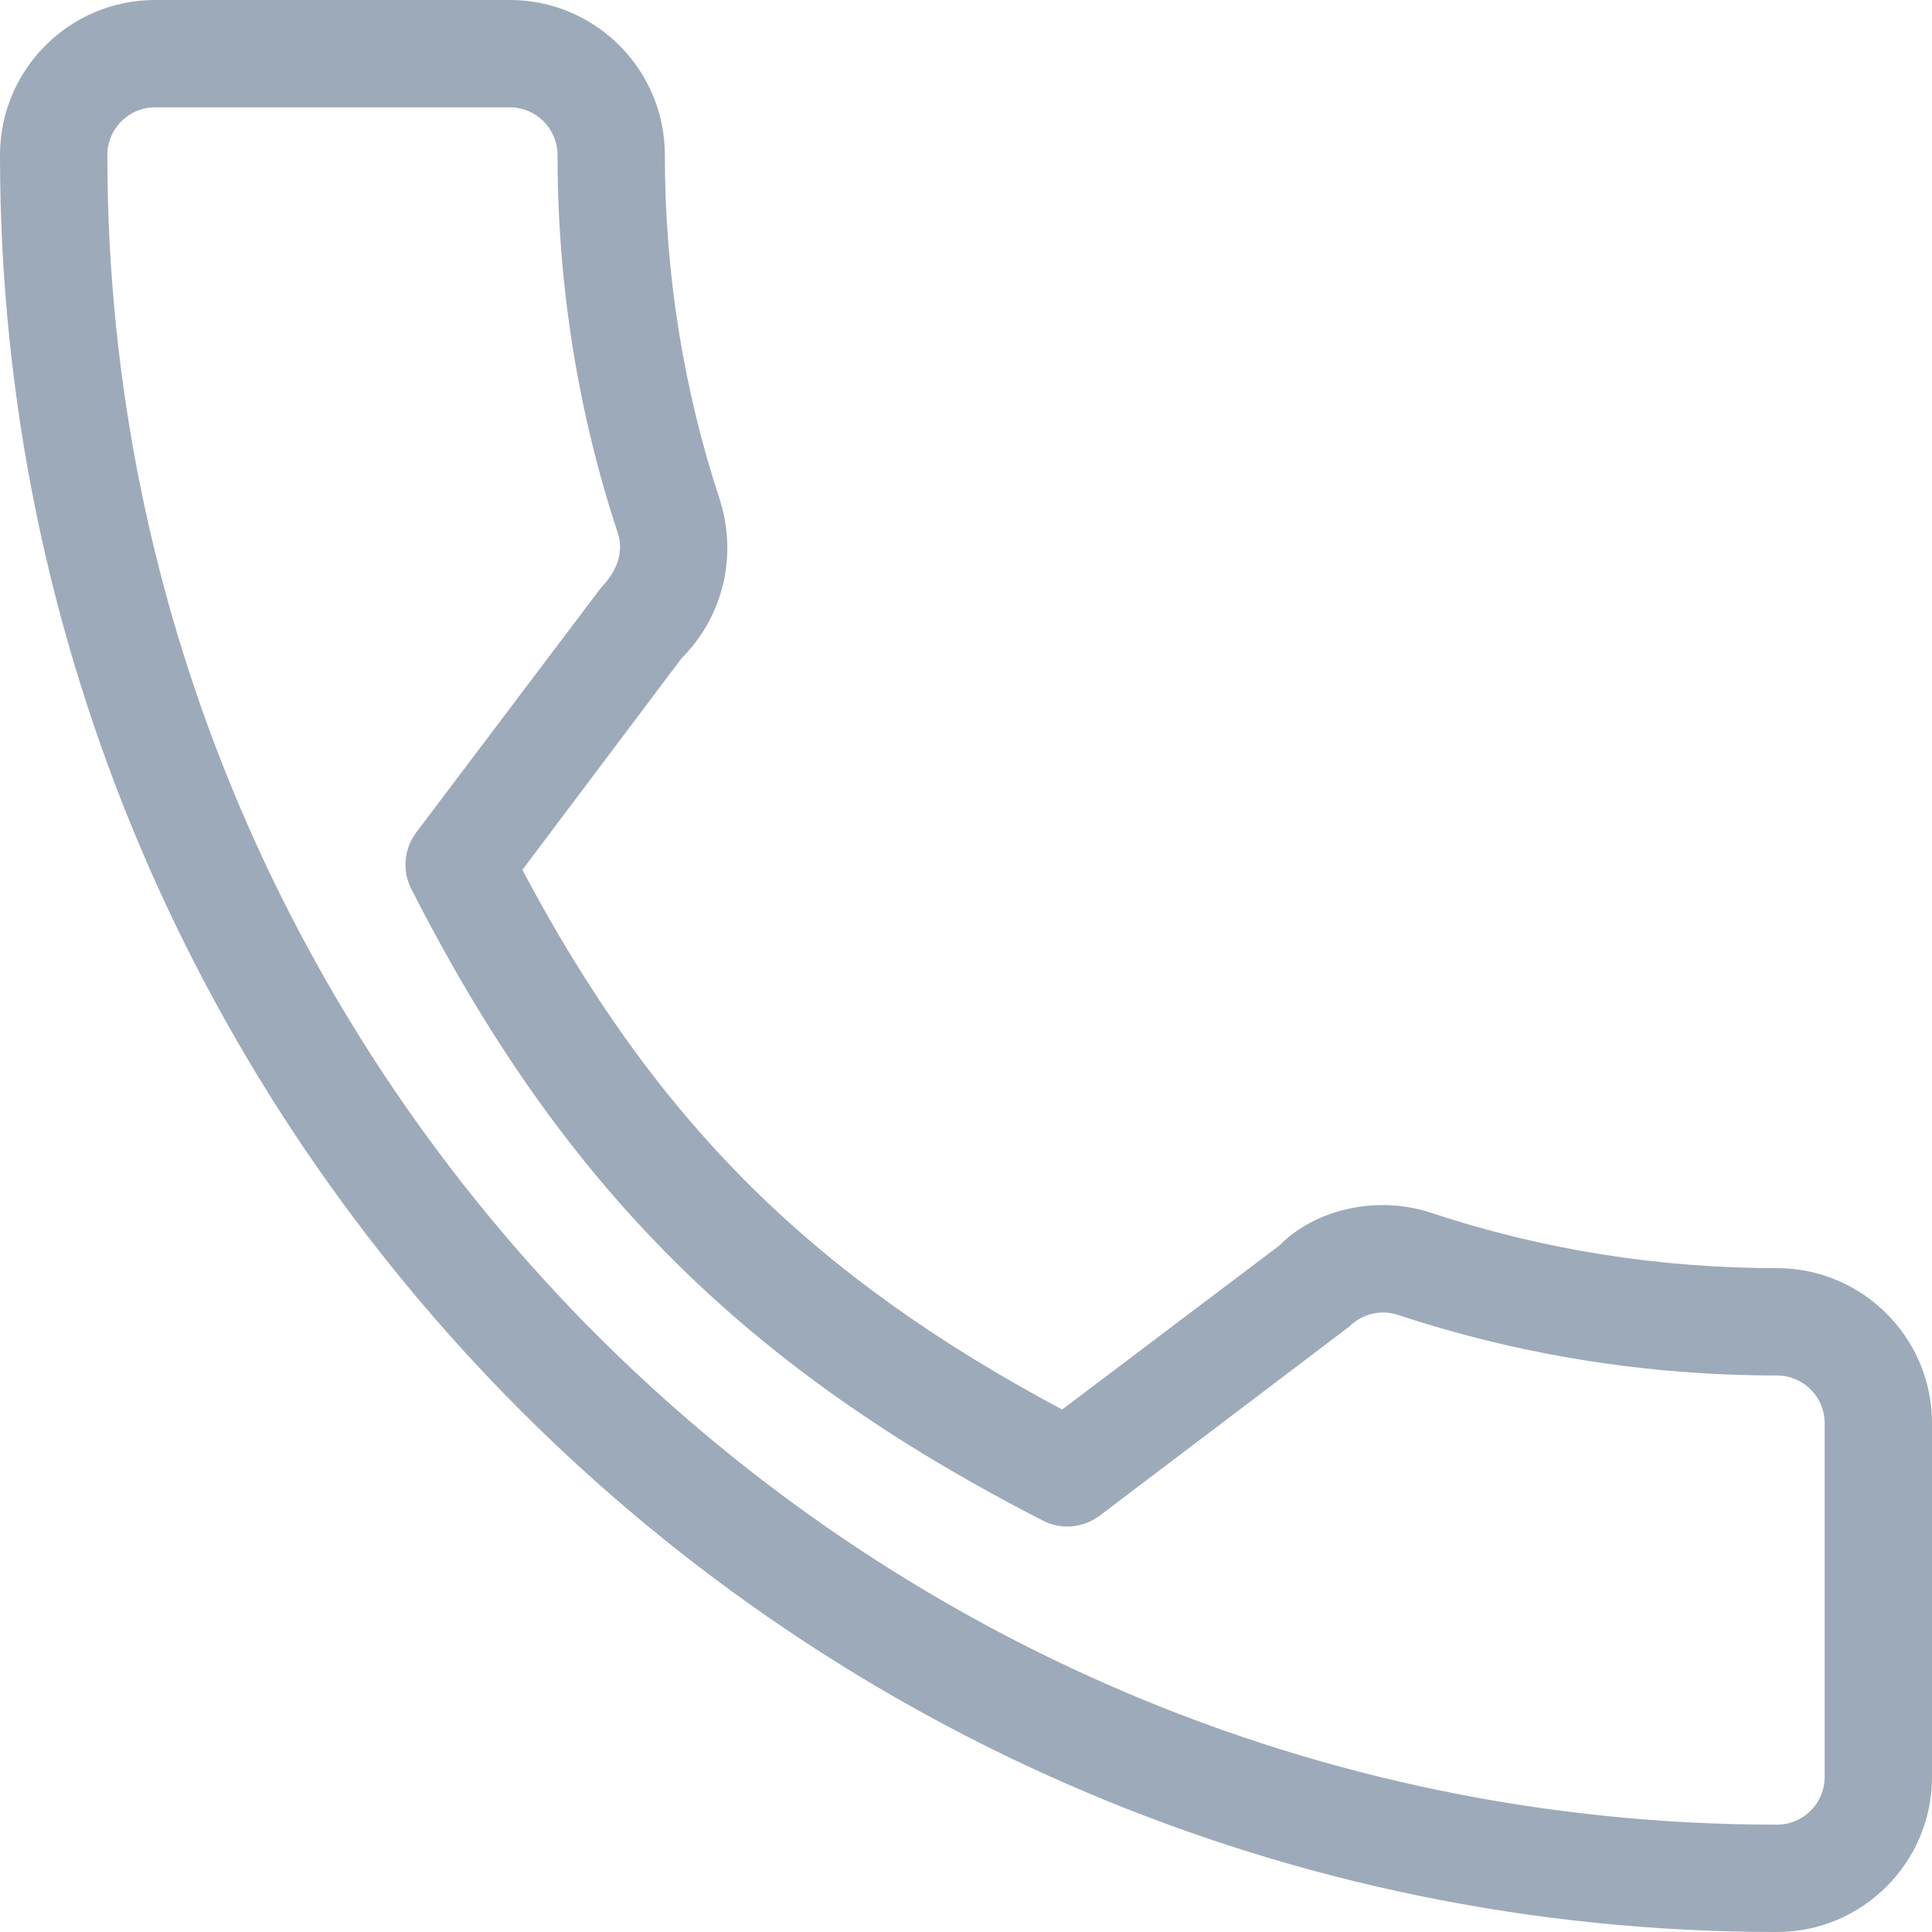
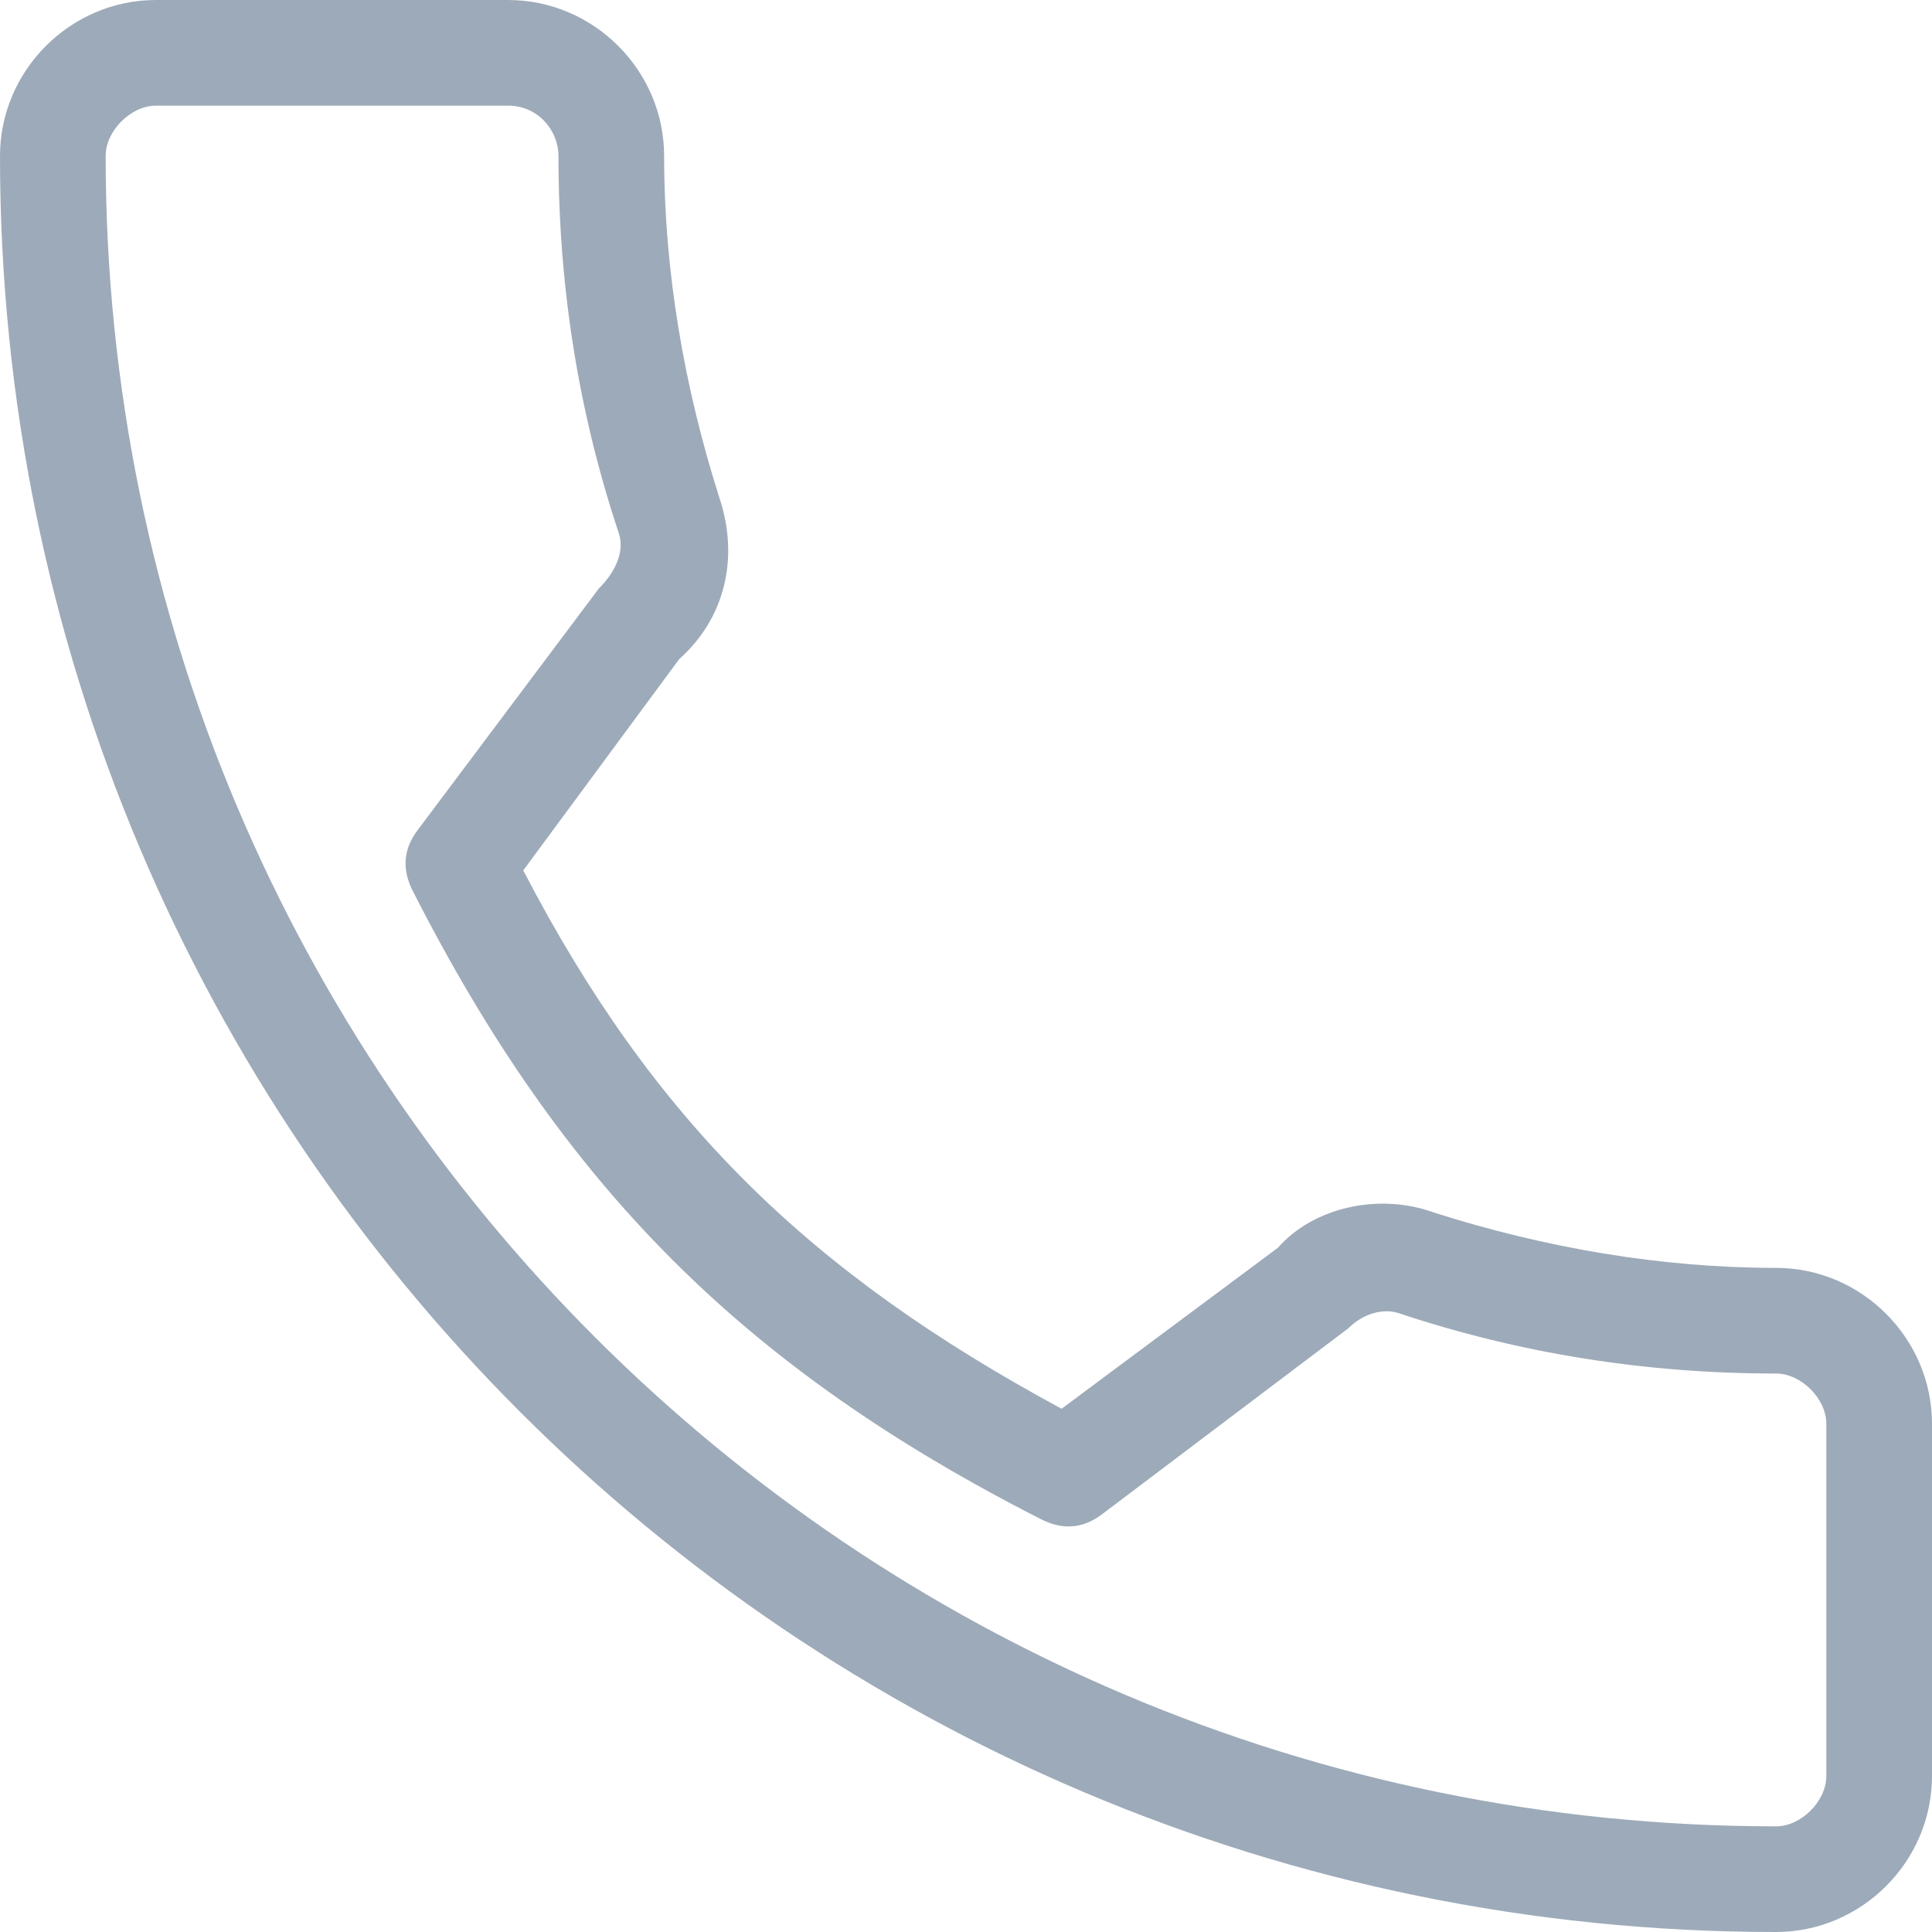
- <svg xmlns="http://www.w3.org/2000/svg" version="1.1" id="Layer_1" x="0px" y="0px" viewBox="0 0 384 384" style="enable-background:new 0 0 384 384;" xml:space="preserve">
-   <g>
-     <g>
-       <path fill="#9daab9" d="M353.188,252.052c-23.51,0-46.594-3.677-68.469-10.906c-10.906-3.719-23.323-0.833-30.438,6.417l-43.177,32.594       c-50.073-26.729-80.917-57.563-107.281-107.26l31.635-42.052c8.219-8.208,11.167-20.198,7.635-31.448       c-7.26-21.99-10.948-45.063-10.948-68.583C132.146,13.823,118.323,0,101.333,0H30.812C13.823,0,0,13.823,0,30.812       C0,225.563,158.438,384,353.188,384c16.99,0,30.813-13.823,30.813-30.813v-70.323C384,265.875,370.177,252.052,353.188,252.052z        M362.667,353.188c0,5.229-4.25,9.479-9.479,9.479c-182.99,0-331.854-148.865-331.854-331.854c0-5.229,4.25-9.479,9.479-9.479       h70.521c5.229,0,9.479,4.25,9.479,9.479c0,25.802,4.052,51.125,11.979,75.115c1.104,3.542,0.208,7.208-3.375,10.938L82.75,165.427       c-2.458,3.26-2.844,7.625-1,11.26c29.927,58.823,66.292,95.188,125.531,125.542c3.604,1.885,8.021,1.49,11.292-0.979       l49.677-37.635c2.51-2.51,6.271-3.406,9.667-2.25c24.156,7.979,49.479,12.021,75.271,12.021c5.229,0,9.479,4.25,9.479,9.479       V353.188z" />
-     </g>
-   </g>
+ <svg xmlns="http://www.w3.org/2000/svg" viewBox="0 0 384 384">
+   <path fill="#9daab9" d="M353 252c-23 0-46-4-68-11-11-4-24-1-31 7l-43 32c-50-27-81-57-107-107l31-42c9-8 12-20 8-32-7-22-11-45-11-68 0-17-14-31-31-31H31C14 0 0 14 0 31c0 195 158 353 353 353 17 0 31-14 31-31v-70c0-17-14-31-31-31zm10 101c0 5-5 10-10 10A332 332 0 0121 31c0-5 5-10 10-10h70c6 0 10 5 10 10 0 26 4 51 12 75 1 3 0 7-4 11l-36 48c-3 4-3 8-1 12 30 59 66 95 125 125 4 2 8 2 12-1l49-37c3-3 7-4 10-3 24 8 49 12 75 12 5 0 10 5 10 10v70z" />
</svg>
